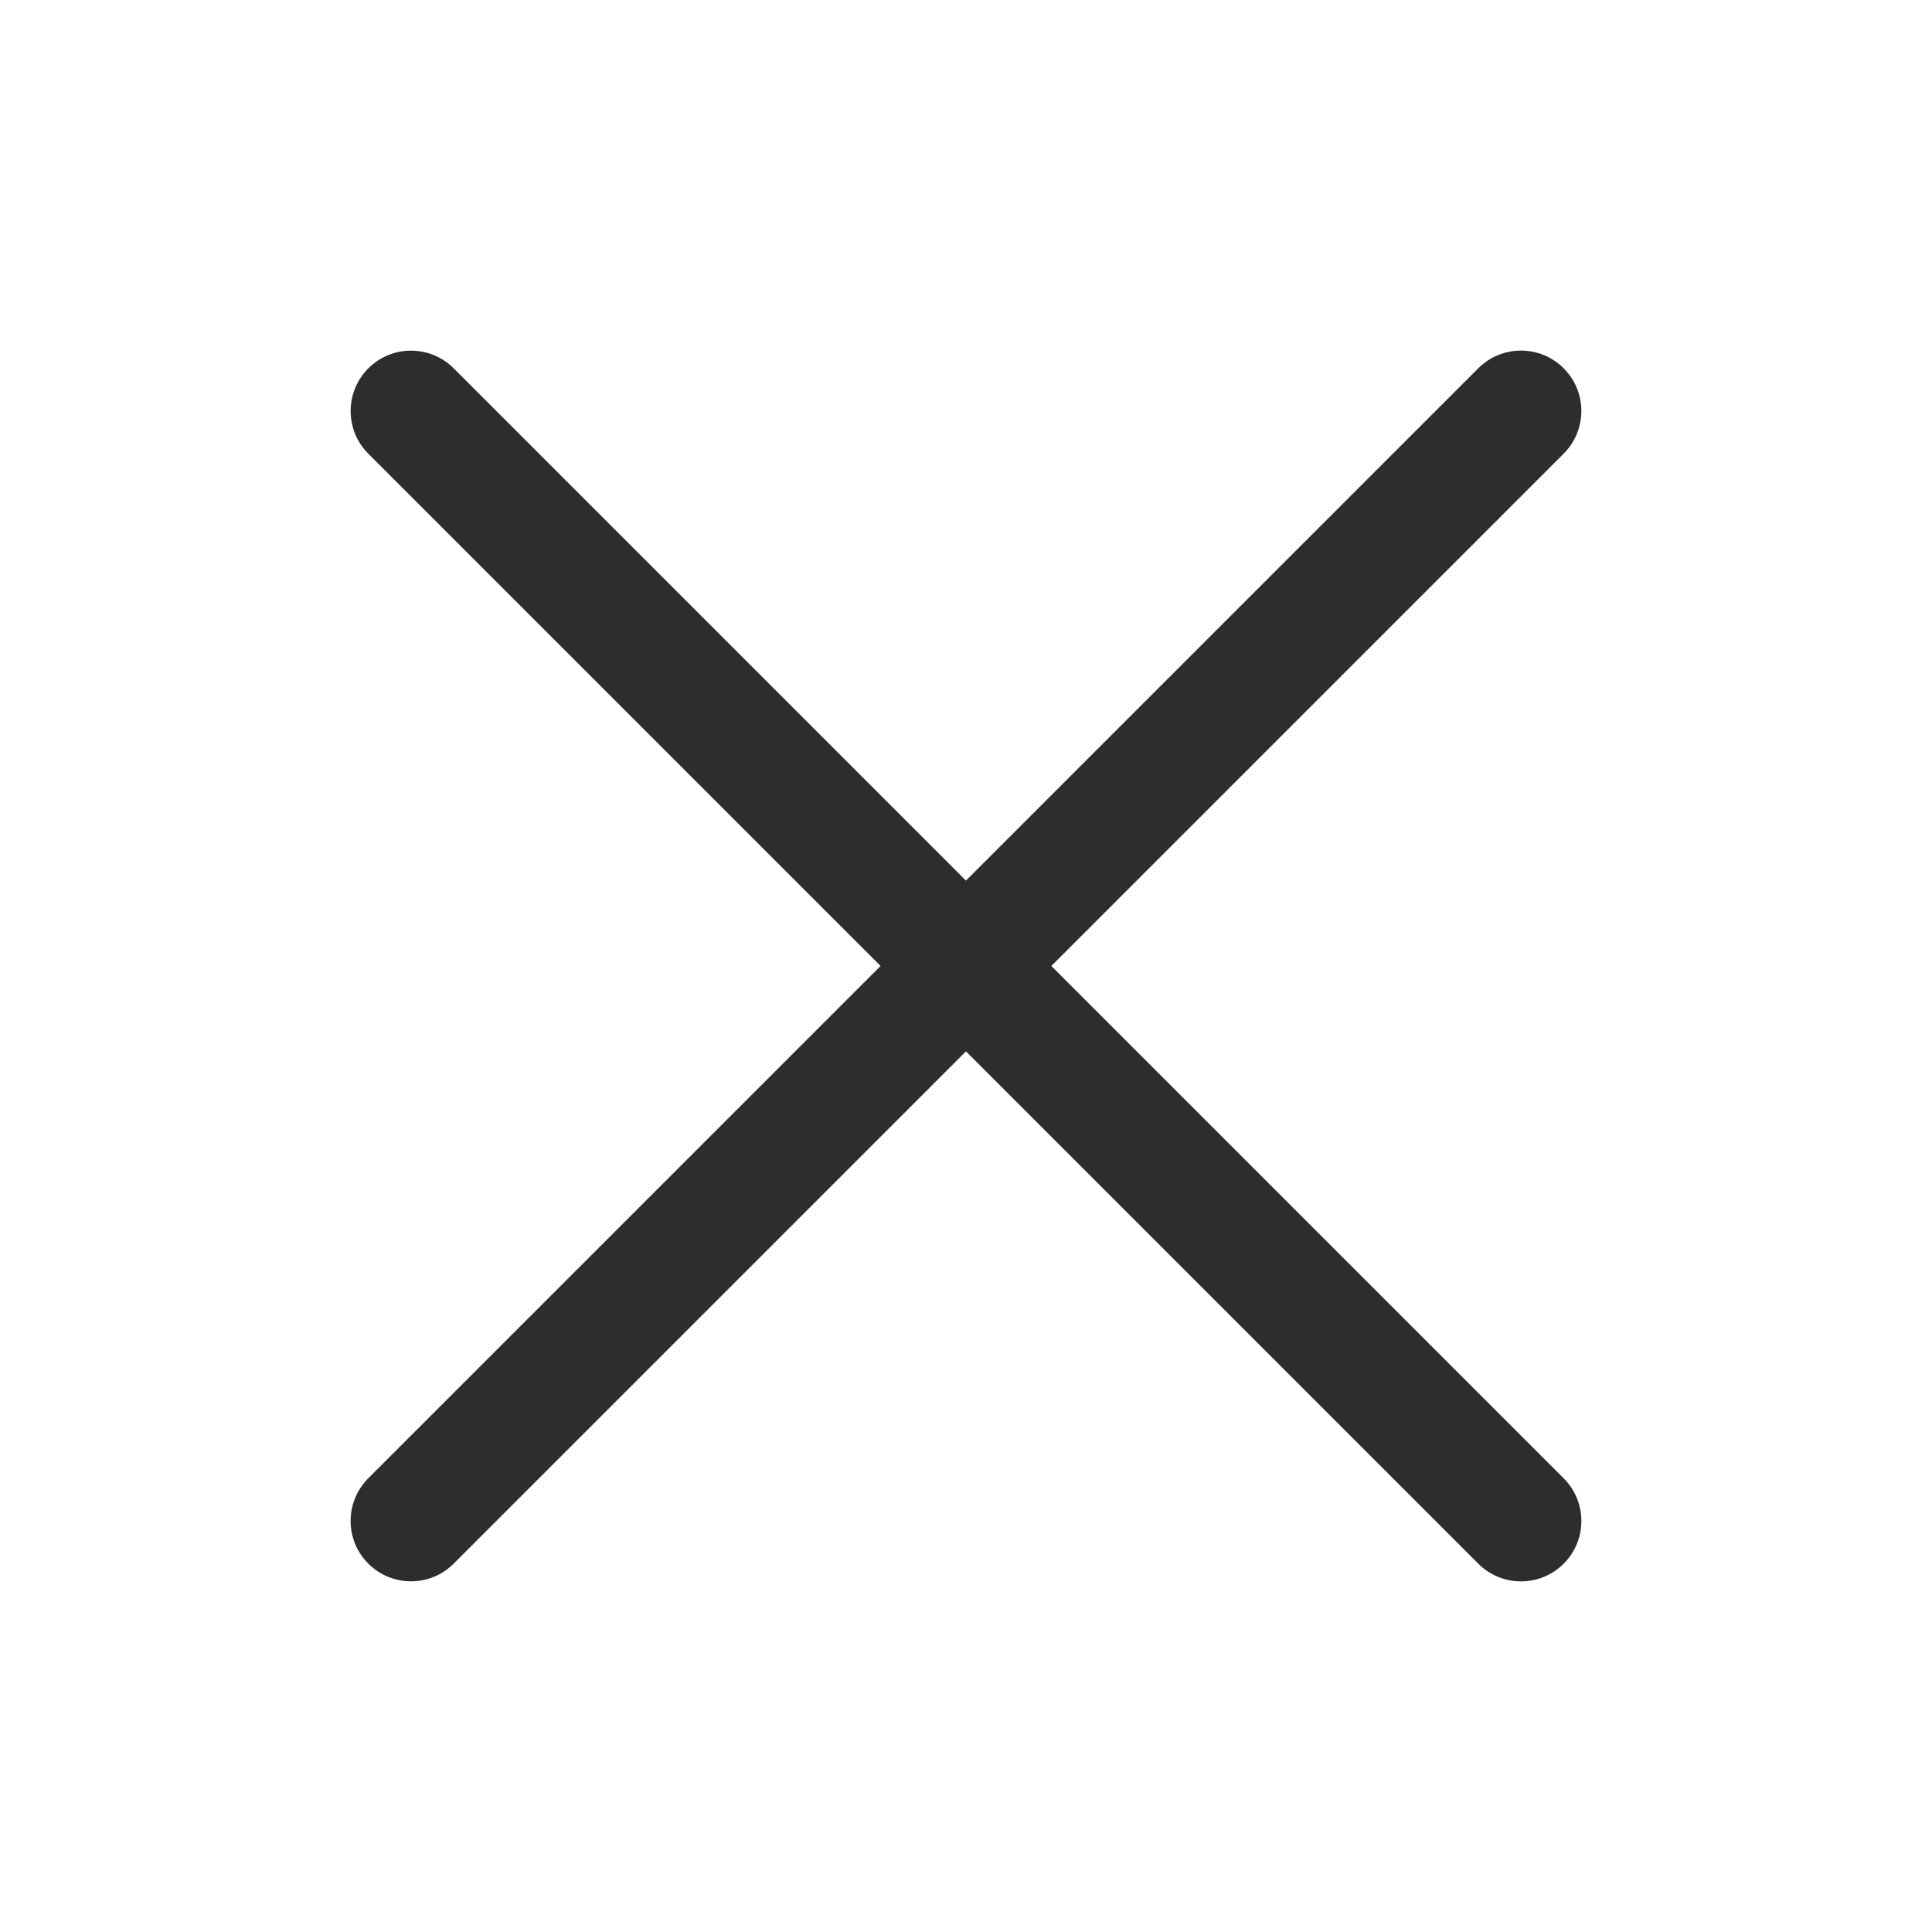
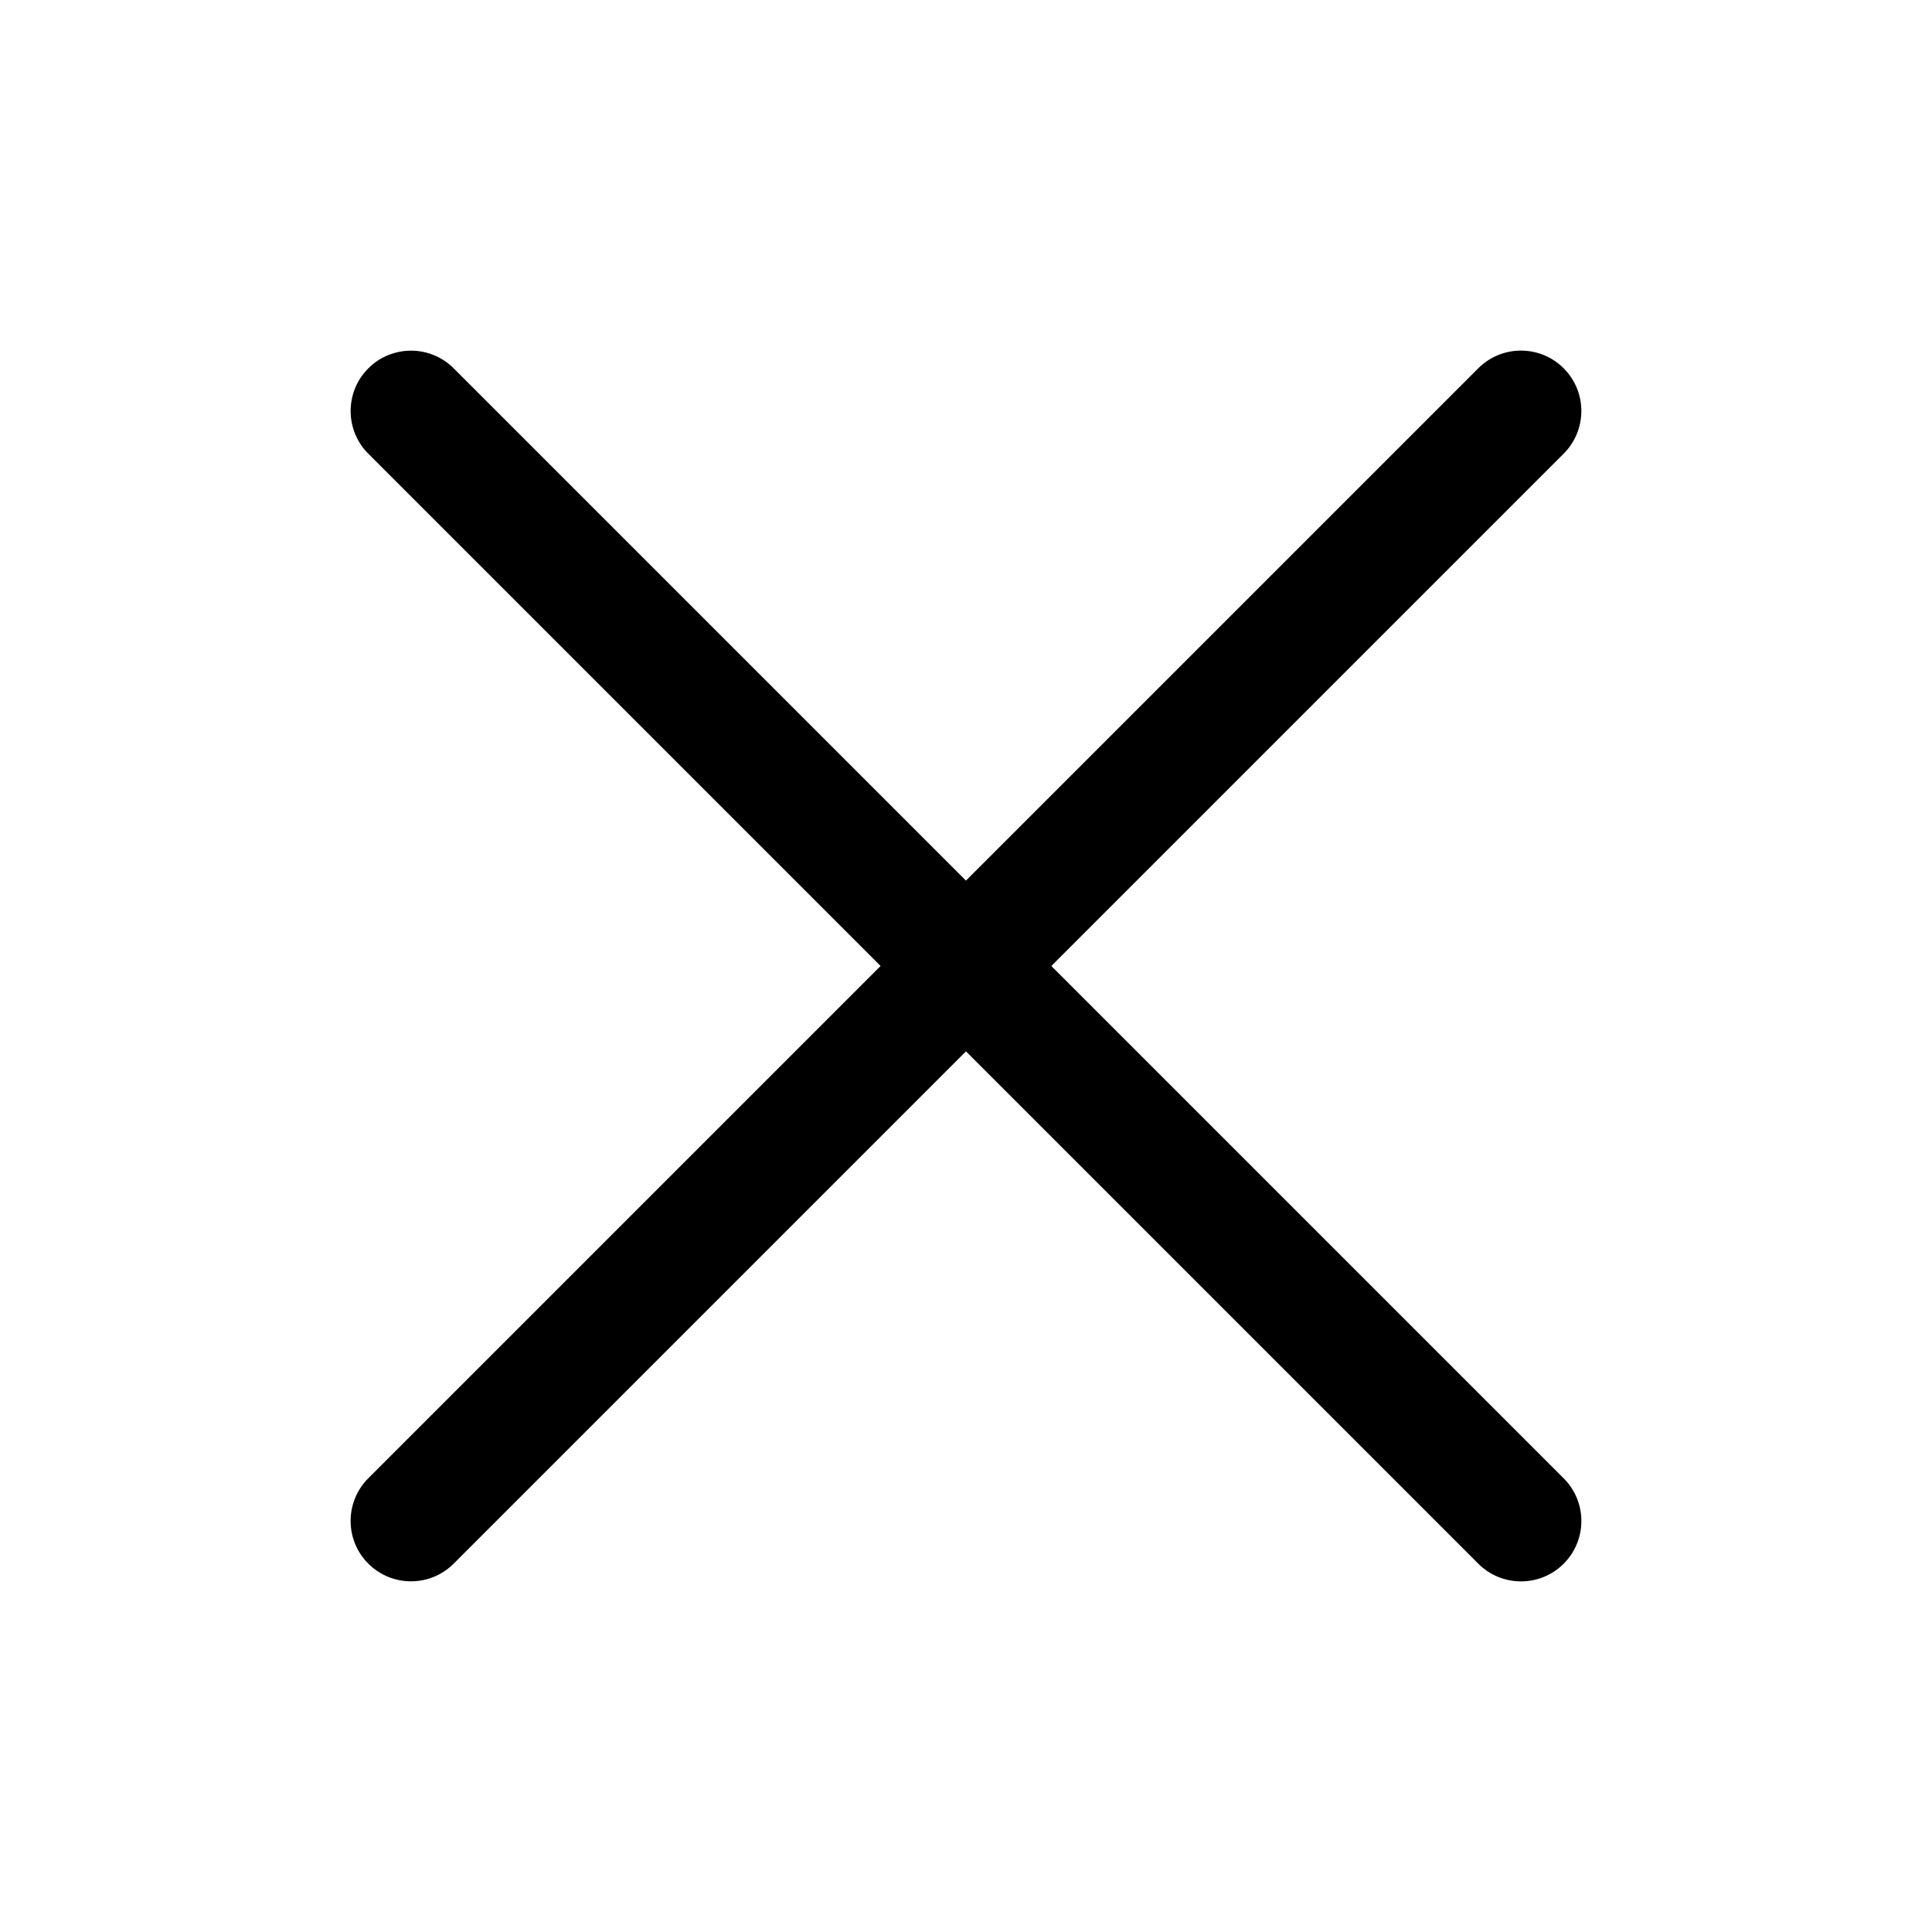
<svg xmlns="http://www.w3.org/2000/svg" width="16" height="16" viewBox="0 0 16 16" fill="none">
-   <rect x="12.596" y="13.303" width="14" height="1" rx="0.5" transform="rotate(-135 12.5962 13.3032)" fill="#2D2D2D" />
-   <rect x="13.303" y="3.404" width="14" height="1" rx="0.5" transform="rotate(135 13.3032 3.40375)" fill="#2D2D2D" />
+   <rect x="12.596" y="13.303" width="14" height="1" rx="0.5" transform="rotate(-135 12.5962 13.3032)" fill="currentColor" />
+   <rect x="13.303" y="3.404" width="14" height="1" rx="0.5" transform="rotate(135 13.3032 3.40375)" fill="currentColor" />
</svg>
